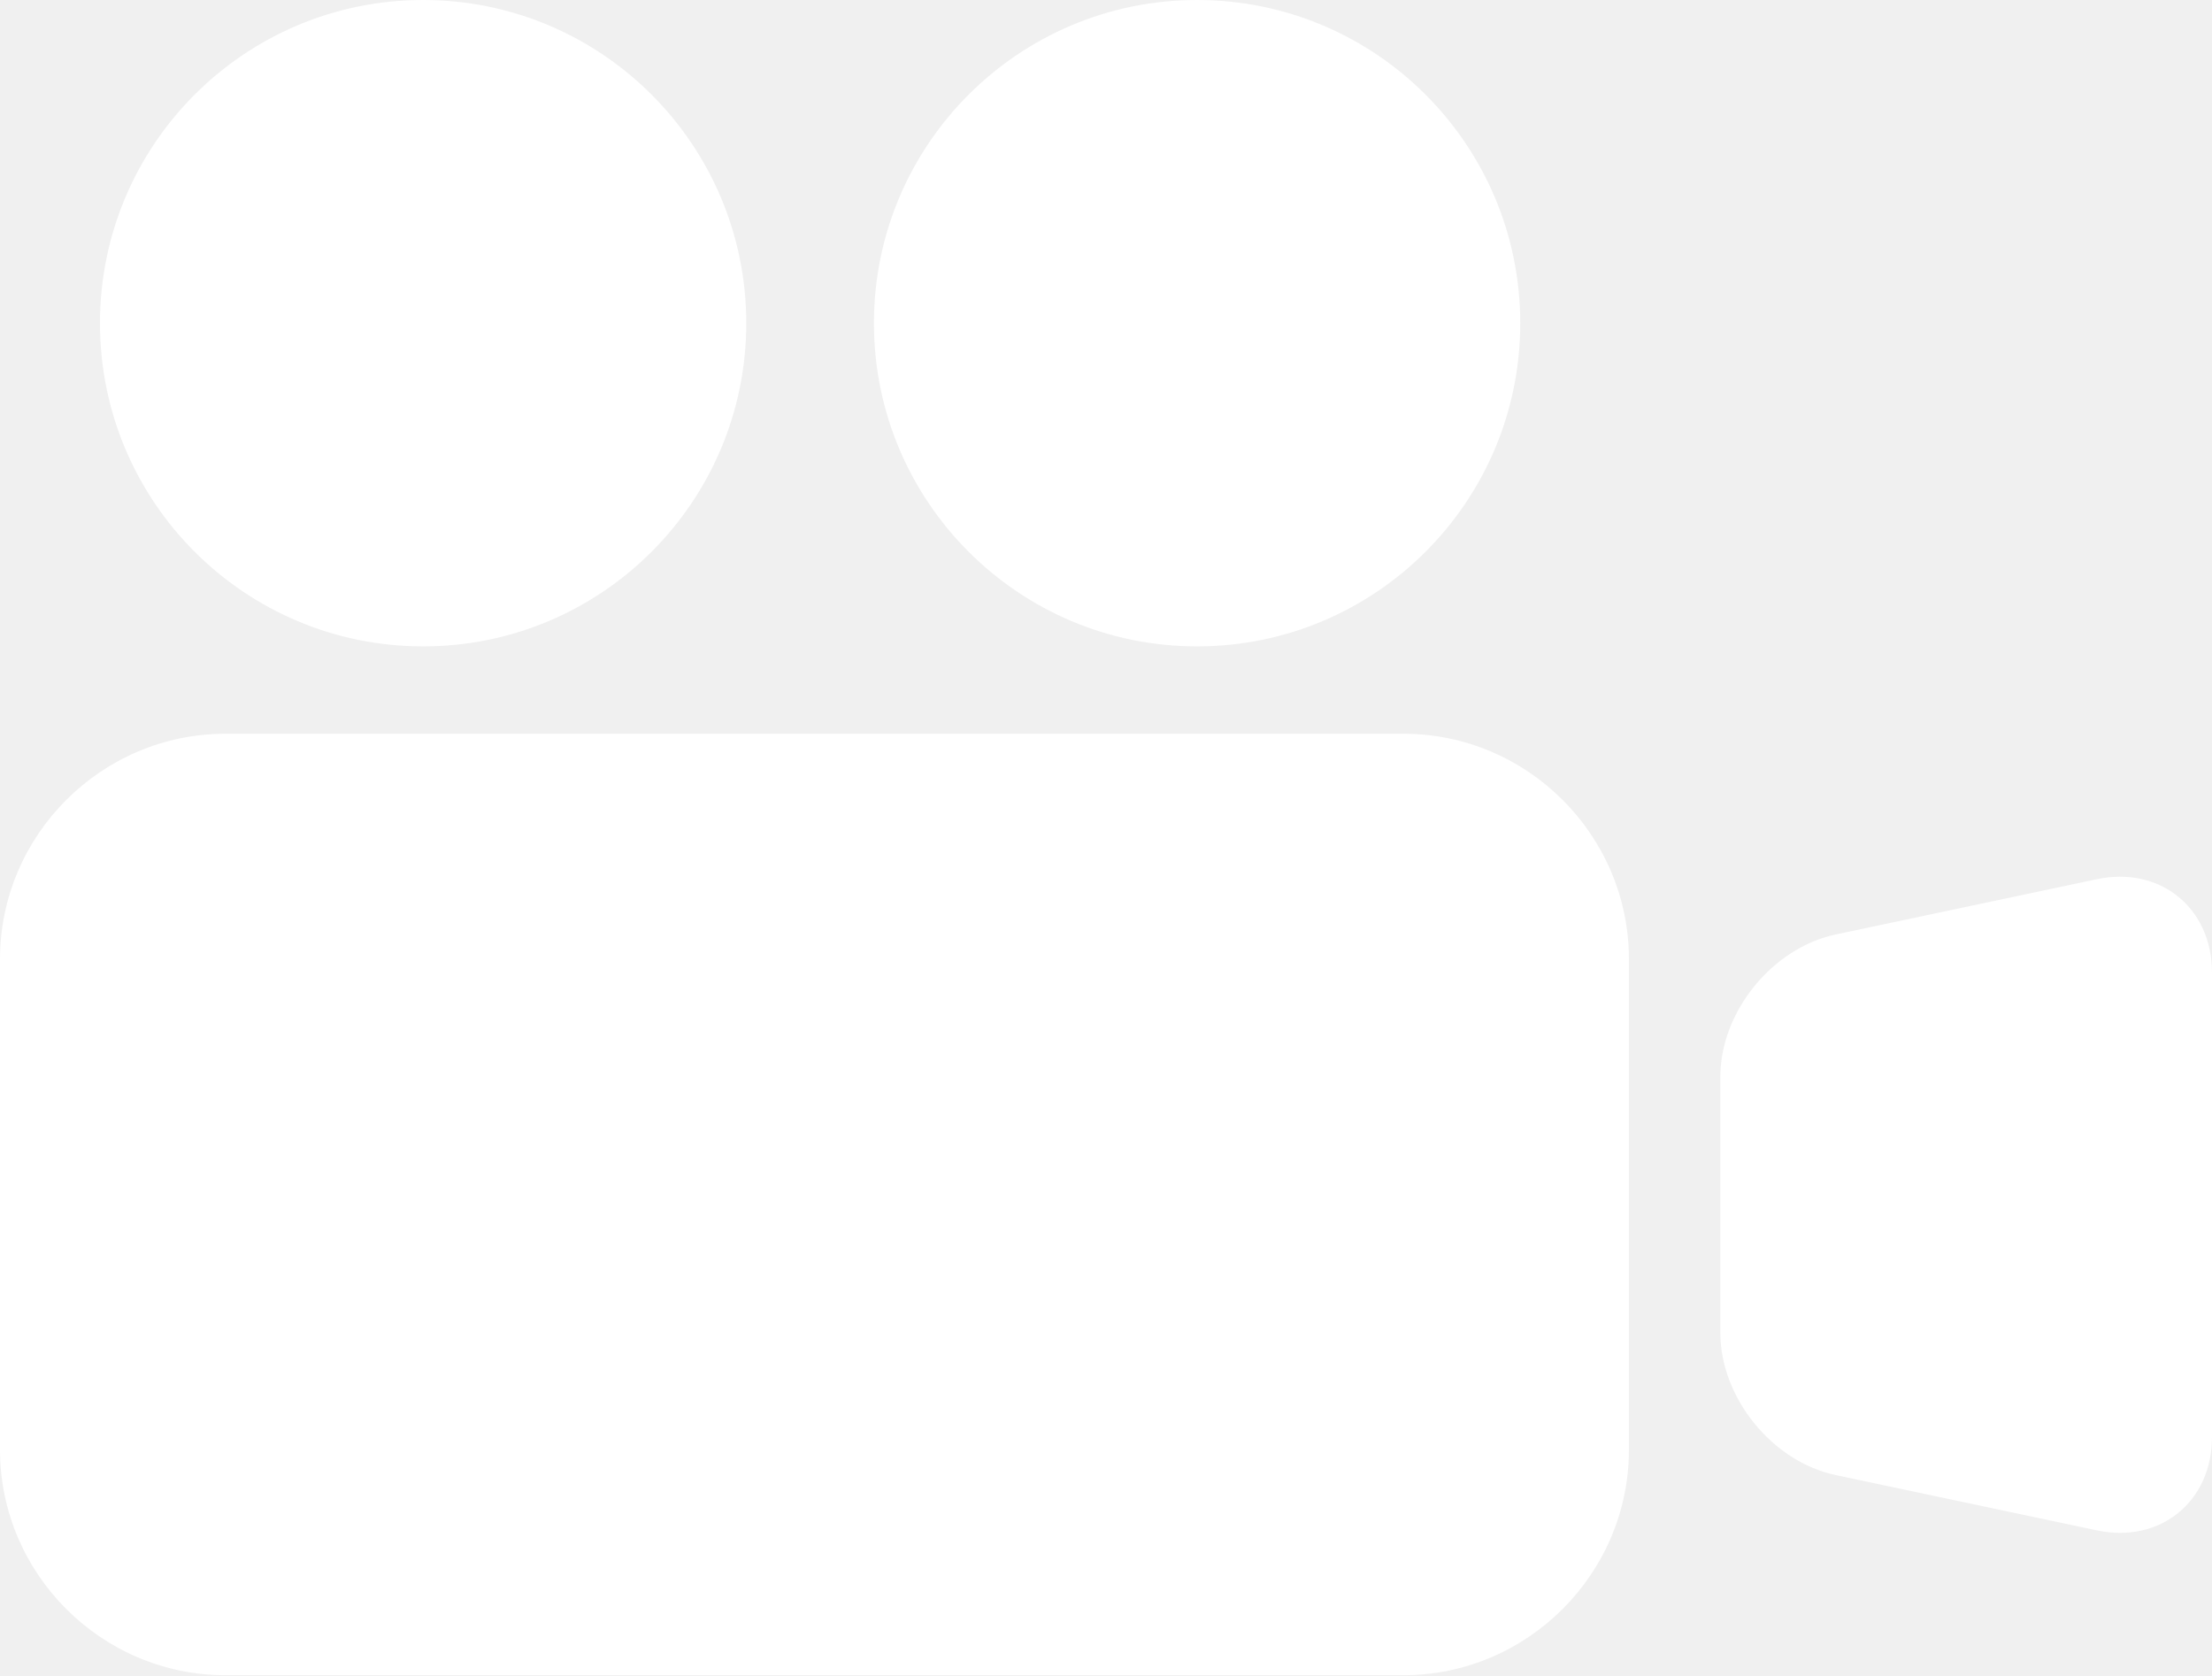
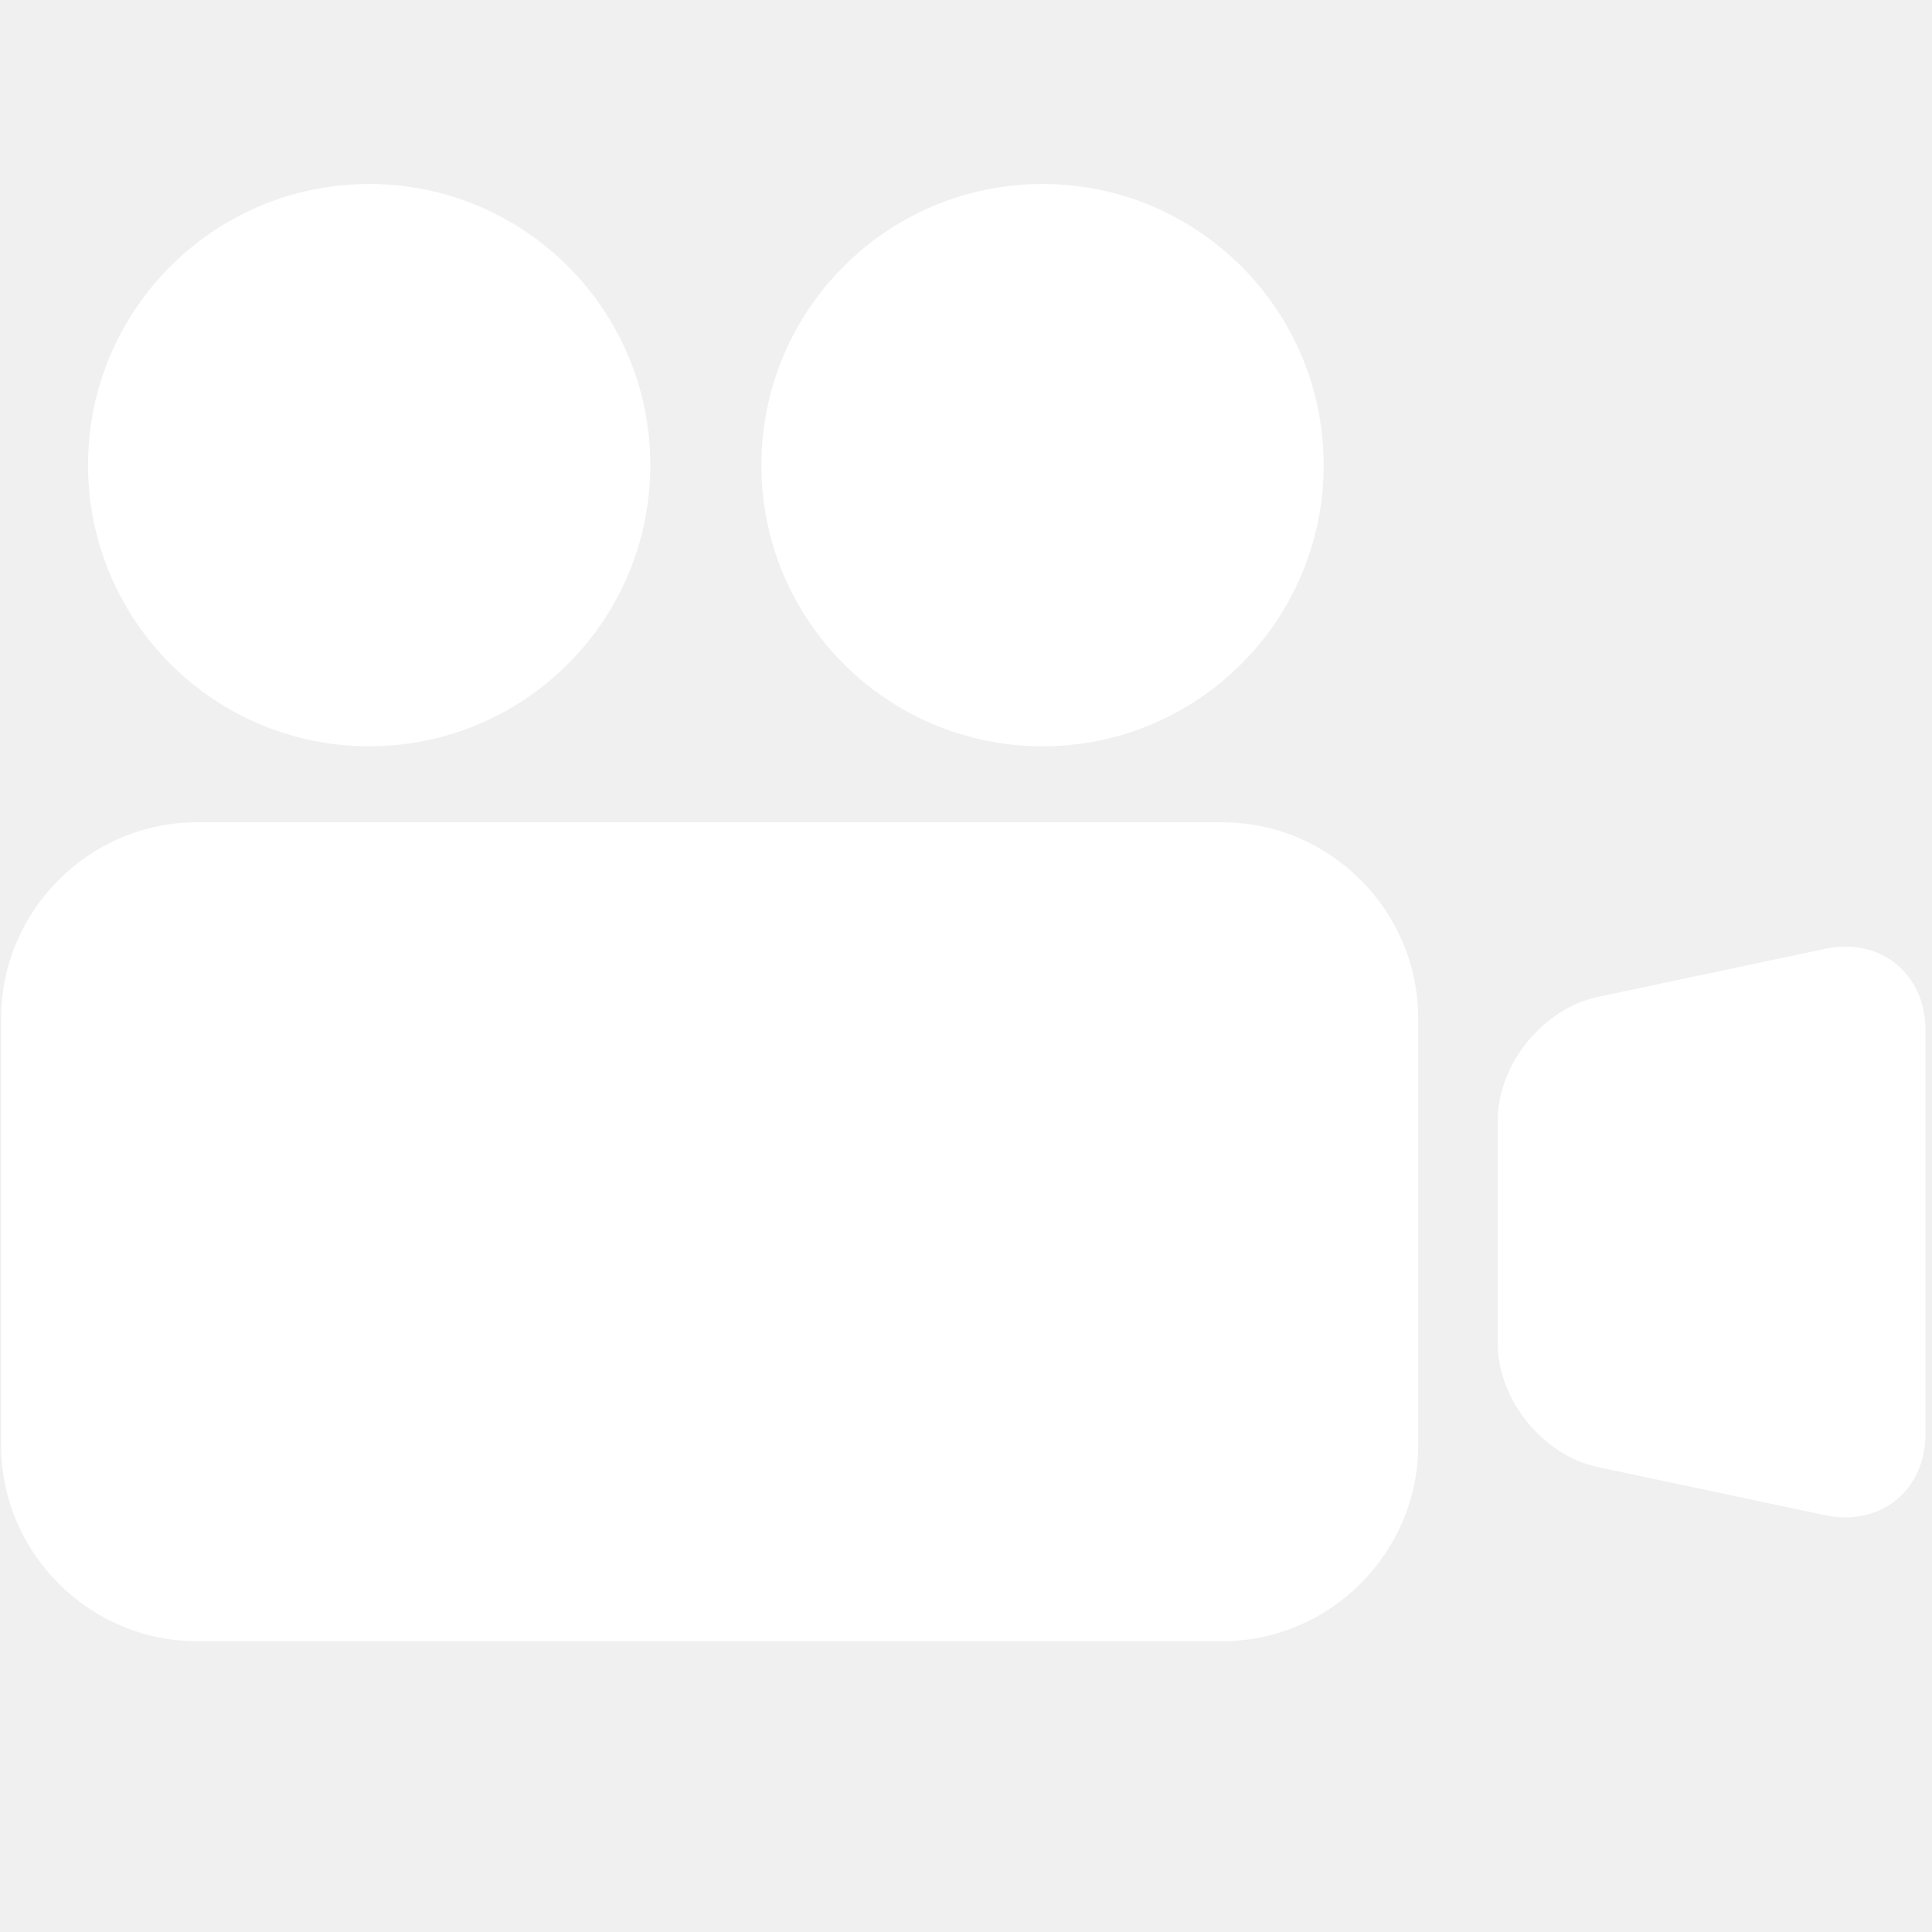
- <svg xmlns="http://www.w3.org/2000/svg" version="1.1" id="svg2" width="104.586" height="79.197" viewBox="0 0 104.586 79.197">
+ <svg xmlns="http://www.w3.org/2000/svg" version="1.1" id="svg2" width="105" height="105" viewBox="0 0 105 105">
  <defs id="defs6">
    <clipPath clipPathUnits="userSpaceOnUse" id="clipPath24">
      <path d="M 0,841.89 H 595.276 V 0 H 0 Z" id="path22" />
    </clipPath>
  </defs>
  <g id="g10" transform="matrix(1.333333,0,0,-1.333333,-364.4983,525.1292)">
-     <g id="g18">
+     <g id="g18" transform="translate(0.04394531,-7.5)">
      <g id="g20" clip-path="url(#clipPath24)">
        <g id="g26" transform="translate(287.4146,312.0256)" />
        <g id="g64" transform="translate(299.8369,382.3869)">
          <path d="m 0,0 c 0,6.329 -5.13,11.46 -11.459,11.46 -6.329,0 -11.459,-5.131 -11.459,-11.46 0,-6.328 5.13,-11.459 11.459,-11.459 C -5.13,-11.459 0,-6.328 0,0" style="fill:#ffffff;fill-opacity:1;fill-rule:nonzero;stroke:none" id="path66" />
        </g>
        <g id="g68" transform="translate(327.2832,382.3869)">
          <path d="m 0,0 c 0,6.329 -5.131,11.46 -11.46,11.46 -6.328,0 -11.459,-5.131 -11.459,-11.46 0,-6.328 5.131,-11.459 11.459,-11.459 C -5.131,-11.459 0,-6.328 0,0" style="fill:#ffffff;fill-opacity:1;fill-rule:nonzero;stroke:none" id="path70" />
        </g>
        <g id="g72" transform="translate(351.8135,359.3596)">
          <path d="m 0,0 c 0,2.299 -1.839,3.789 -4.087,3.313 l -9.26,-1.96 c -2.248,-0.477 -4.088,-2.747 -4.088,-5.044 v -9.079 c 0,-2.297 1.84,-4.568 4.088,-5.043 l 9.26,-1.961 C -1.839,-20.251 0,-18.76 0,-16.462 Z" style="fill:#ffffff;fill-opacity:1;fill-rule:nonzero;stroke:none" id="path74" />
        </g>
        <g id="g76" transform="translate(331.1367,342.4445)">
          <path d="m 0,0 c 0,-4.397 -3.598,-7.995 -7.995,-7.995 h -41.774 c -4.397,0 -7.994,3.598 -7.994,7.995 v 17.392 c 0,4.396 3.597,7.994 7.994,7.994 H -7.995 C -3.598,25.386 0,21.788 0,17.392 Z" style="fill:#ffffff;fill-opacity:1;fill-rule:nonzero;stroke:none" id="path78" />
        </g>
      </g>
    </g>
  </g>
</svg>
